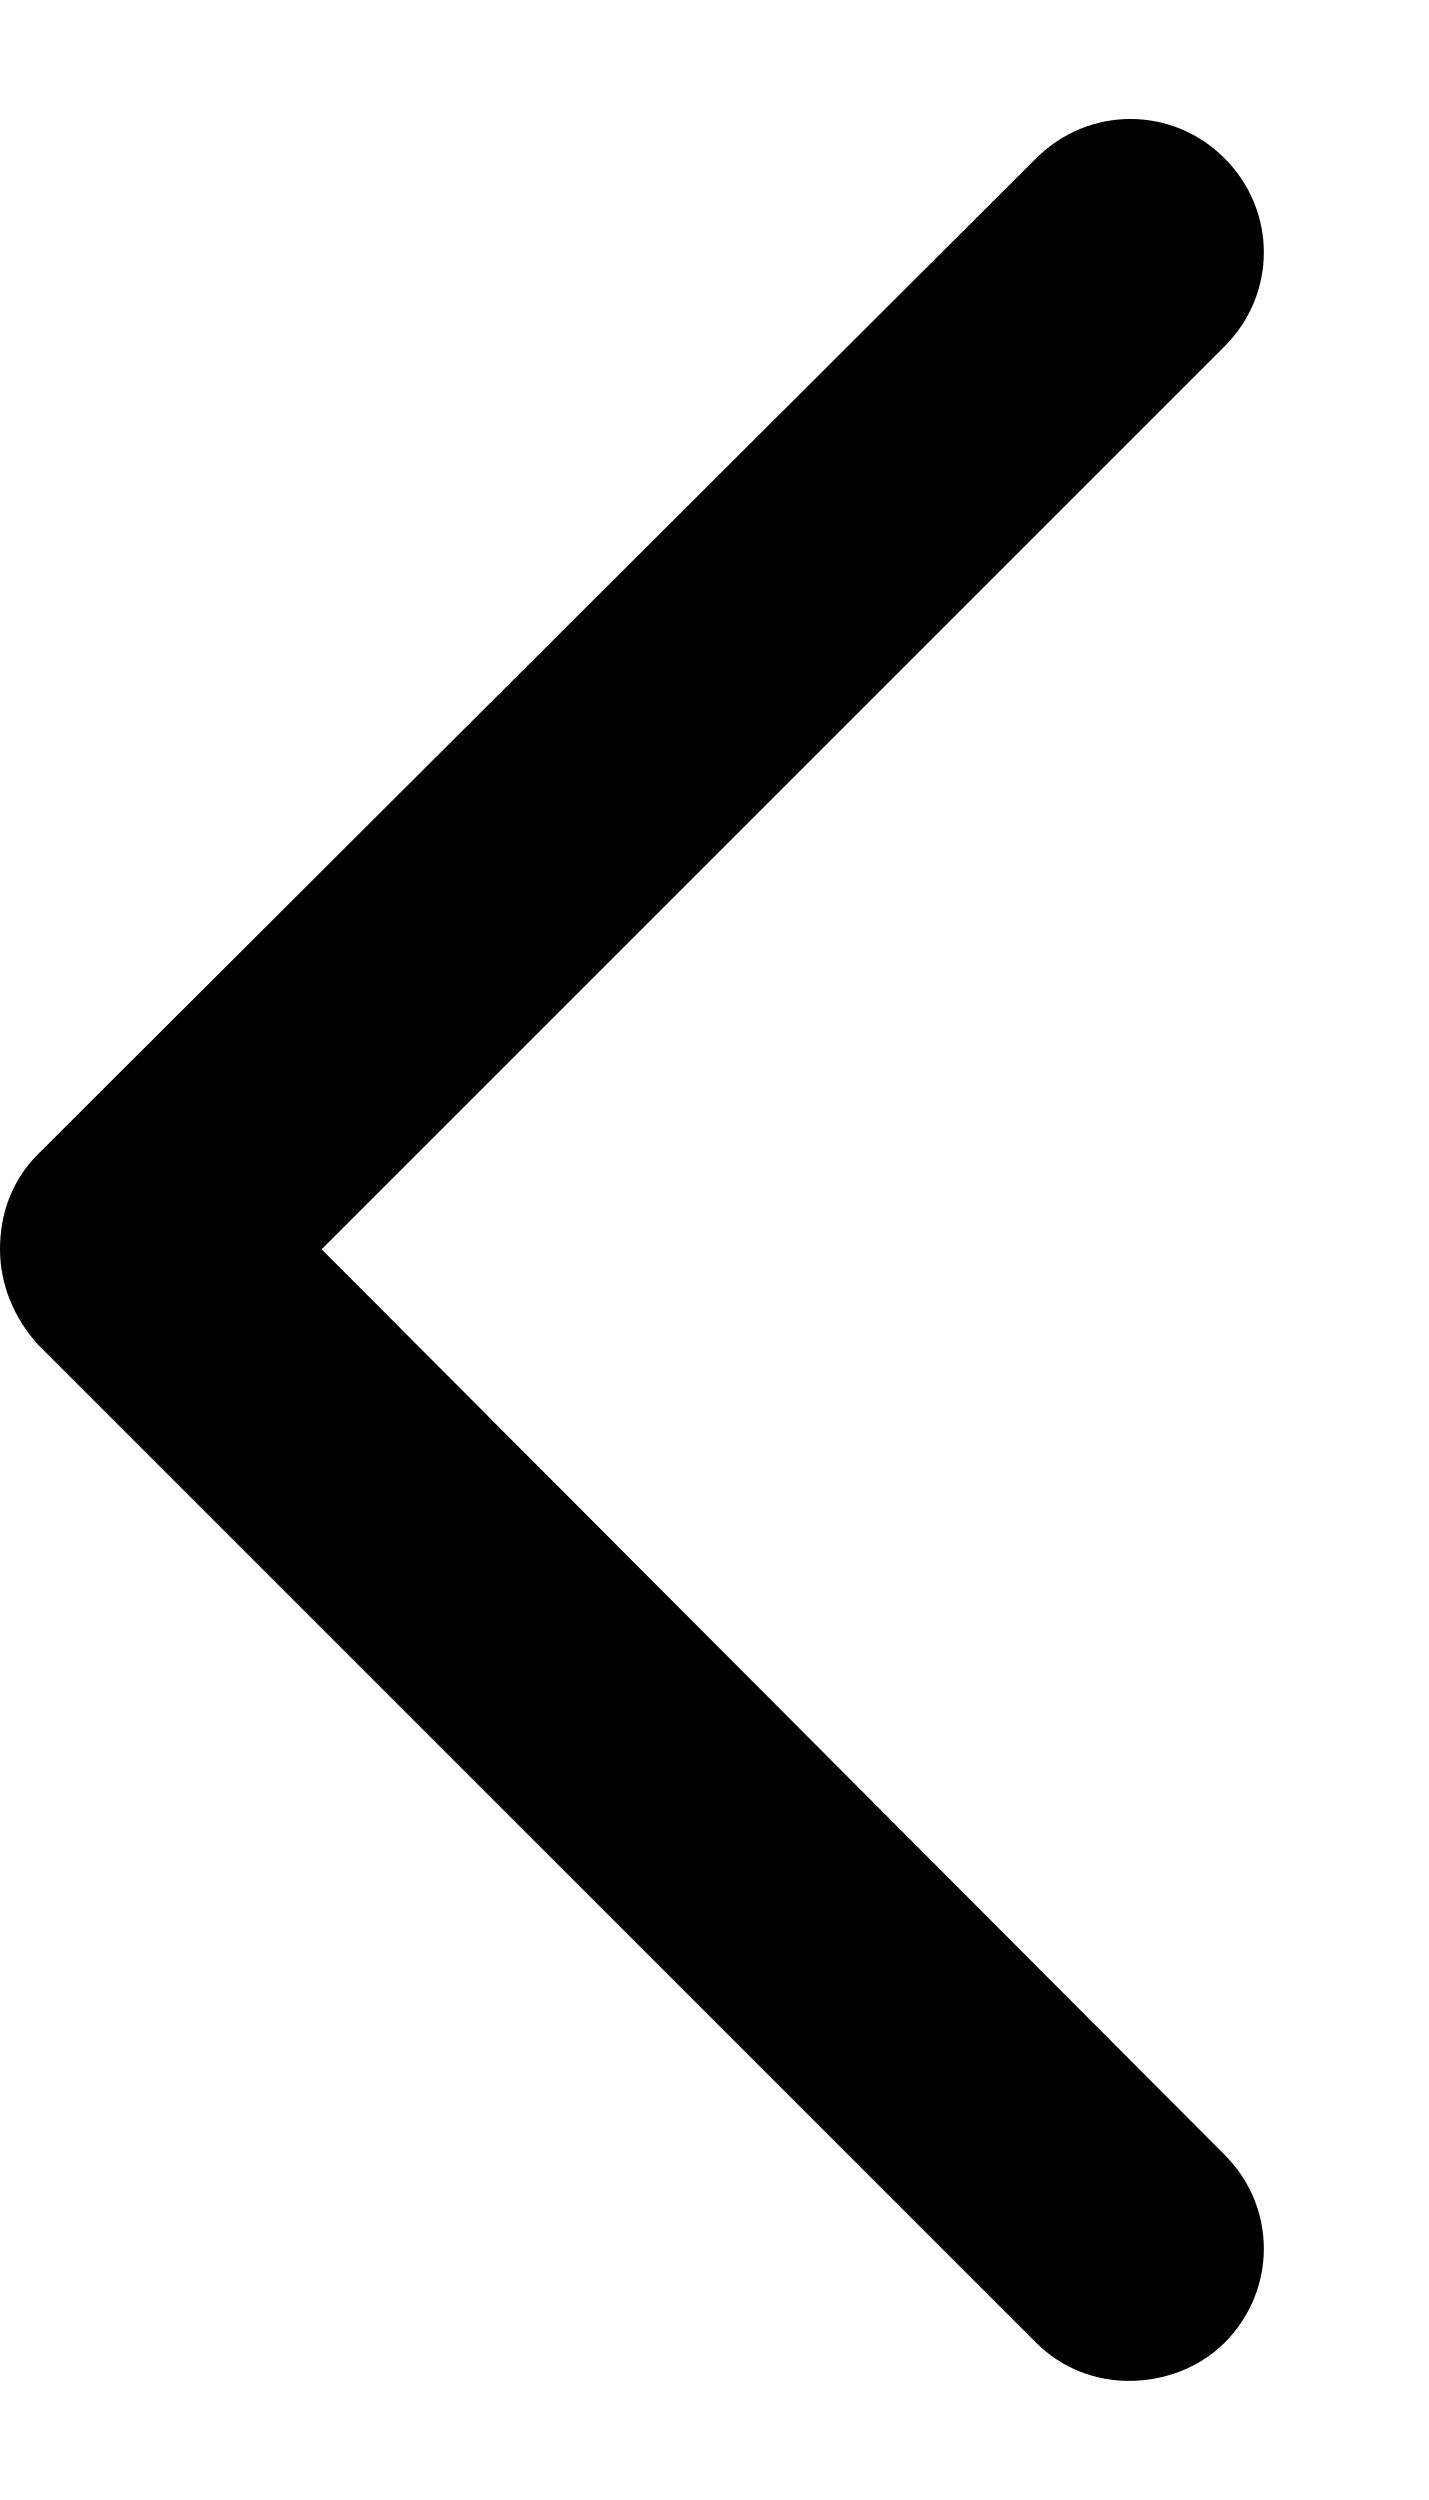
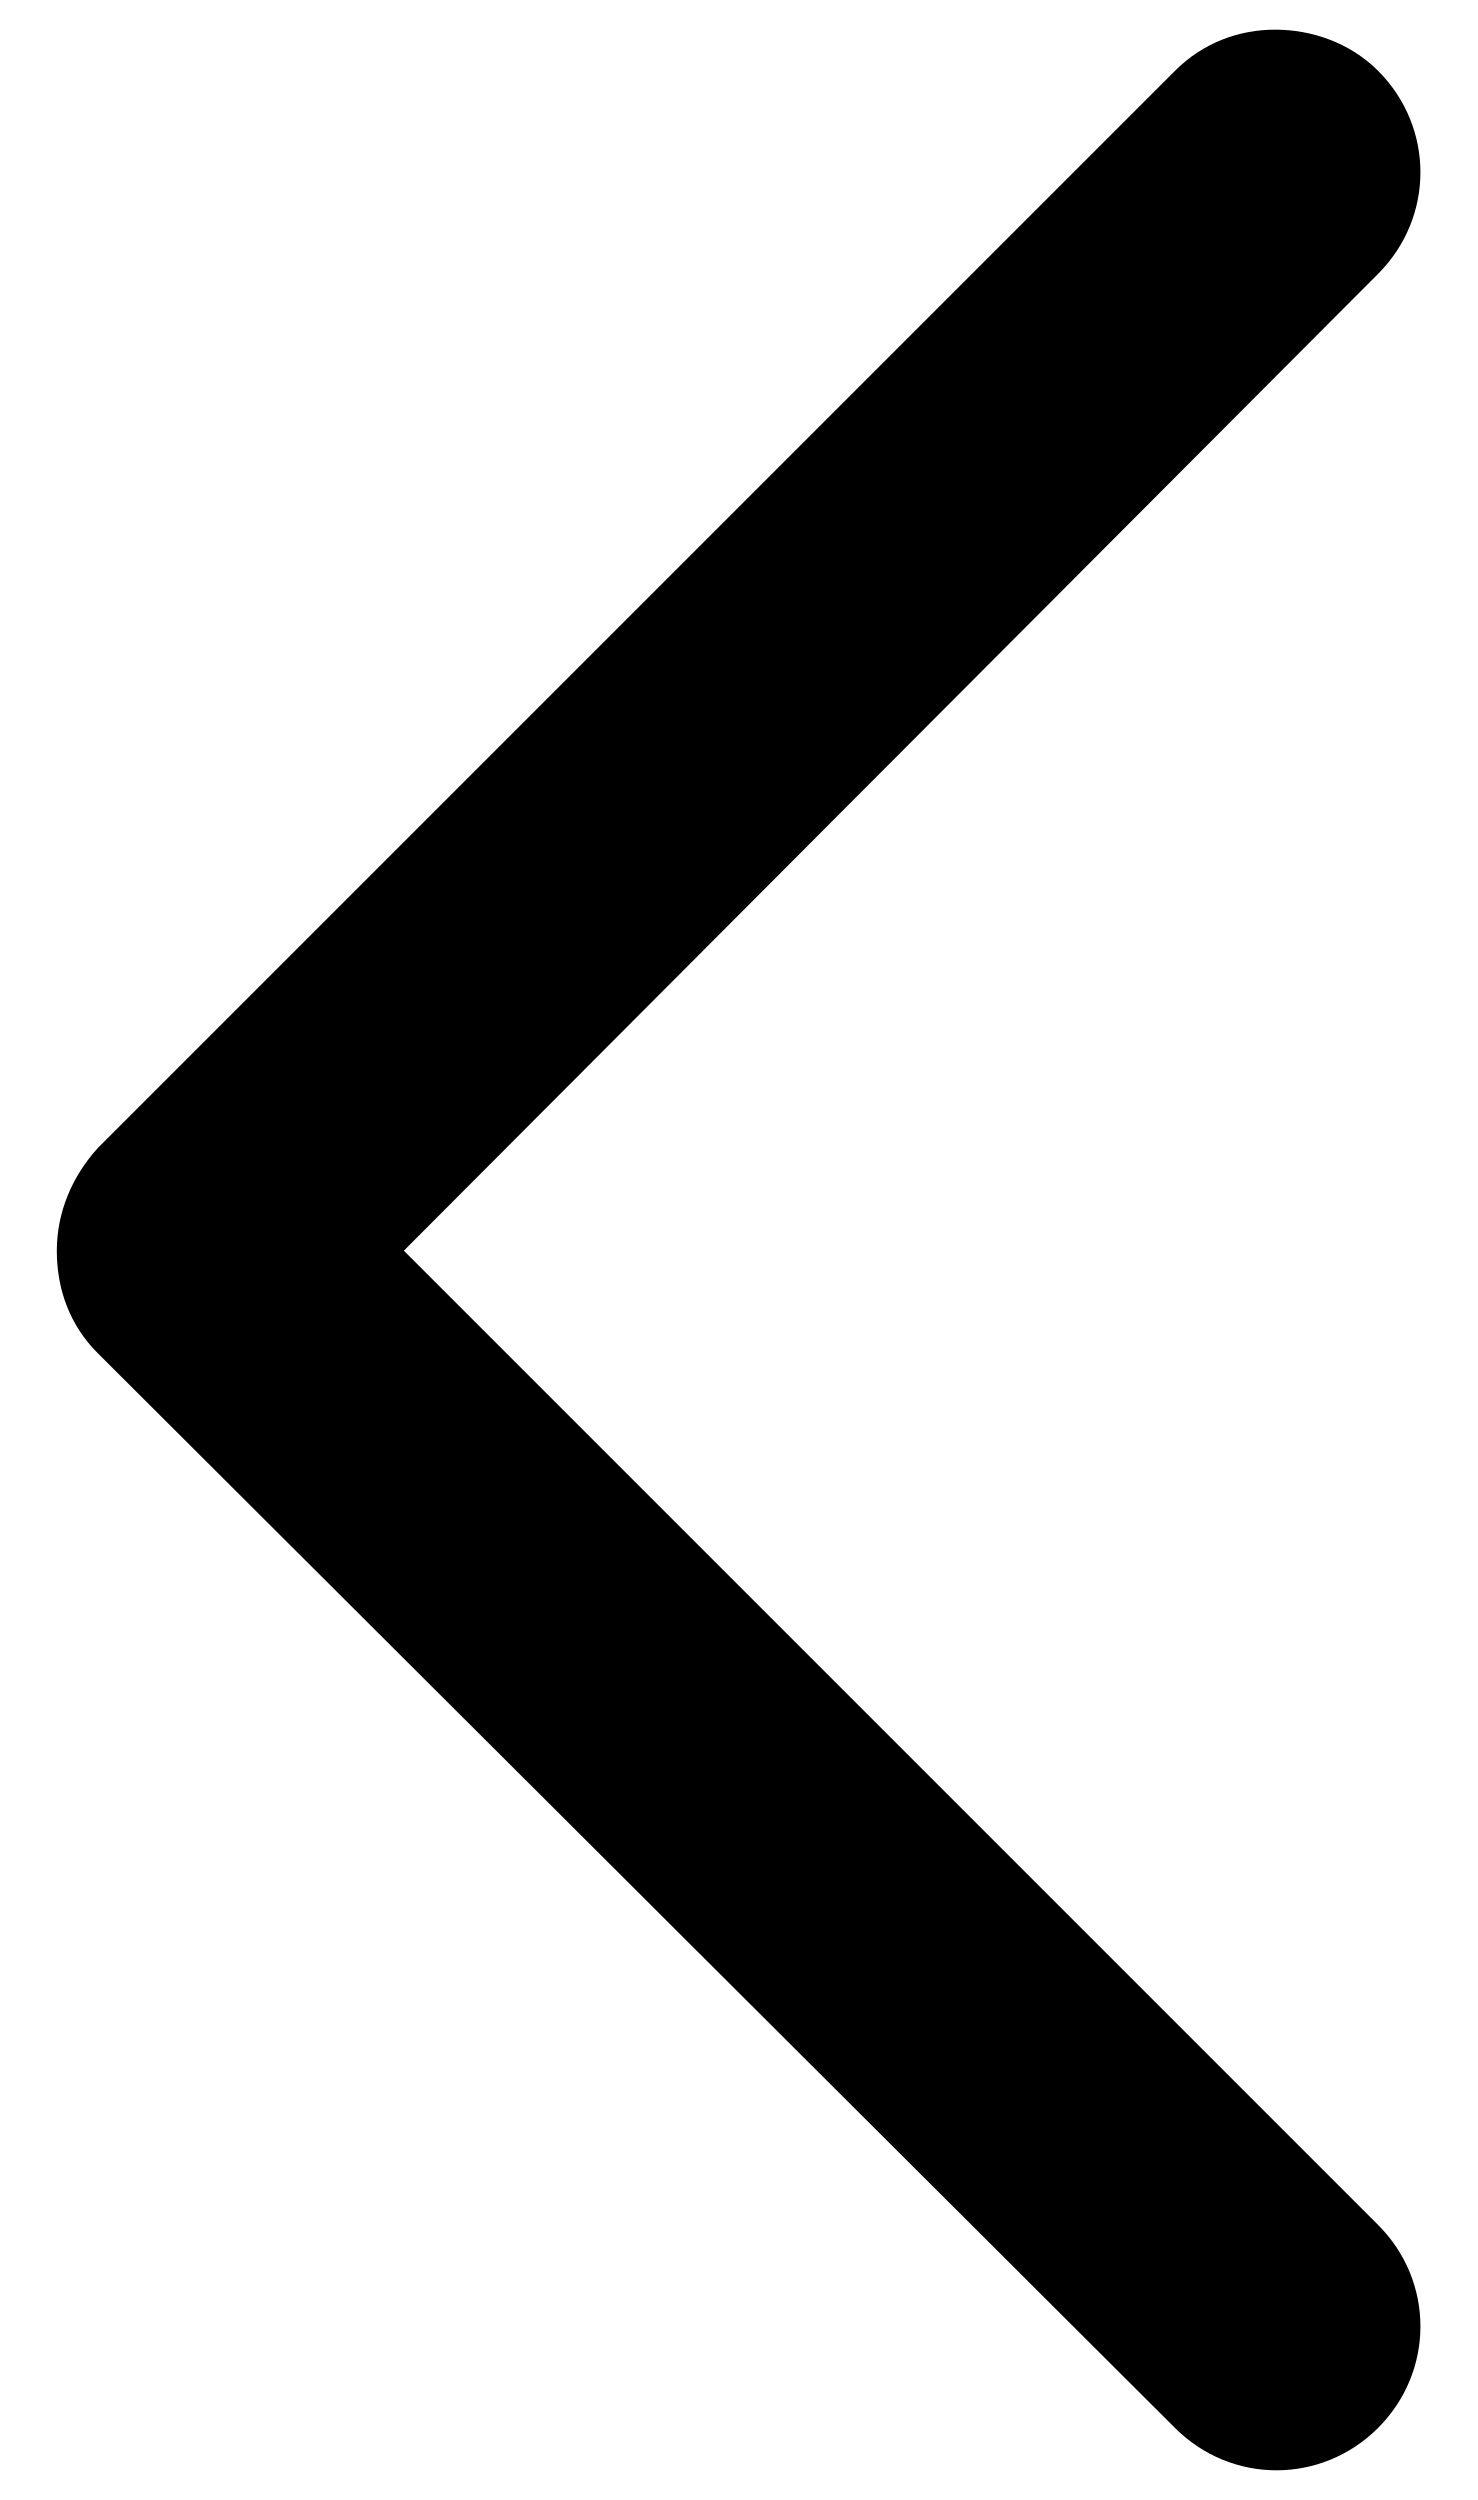
- <svg xmlns="http://www.w3.org/2000/svg" width="8" height="14" viewBox="0 0 8 14" fill="none">
-   <path d="M6.323 13.333C6.51 13.333 6.71 13.266 6.857 13.12C7.151 12.826 7.151 12.359 6.857 12.066L1.801 6.996L6.857 1.94C7.151 1.647 7.151 1.18 6.857 0.886C6.564 0.593 6.097 0.593 5.803 0.886L0.213 6.463C0.067 6.609 4.49006e-05 6.796 4.48983e-05 6.996C4.48959e-05 7.196 0.08 7.383 0.213 7.53L5.803 13.12C5.95 13.266 6.137 13.333 6.323 13.333Z" fill="black" />
+ <svg xmlns="http://www.w3.org/2000/svg" width="13" height="22" viewBox="0 0 13 22" fill="none">
+   <path d="M11.222 0.261C11.539 0.261 11.878 0.374 12.127 0.623C12.624 1.121 12.624 1.912 12.127 2.41L3.554 11.006L12.127 19.579C12.624 20.076 12.624 20.868 12.127 21.366C11.629 21.863 10.837 21.863 10.34 21.366L0.862 11.91C0.613 11.662 0.5 11.345 0.5 11.006C0.5 10.666 0.636 10.35 0.862 10.101L10.34 0.623C10.589 0.374 10.905 0.261 11.222 0.261Z" fill="black" />
</svg>
